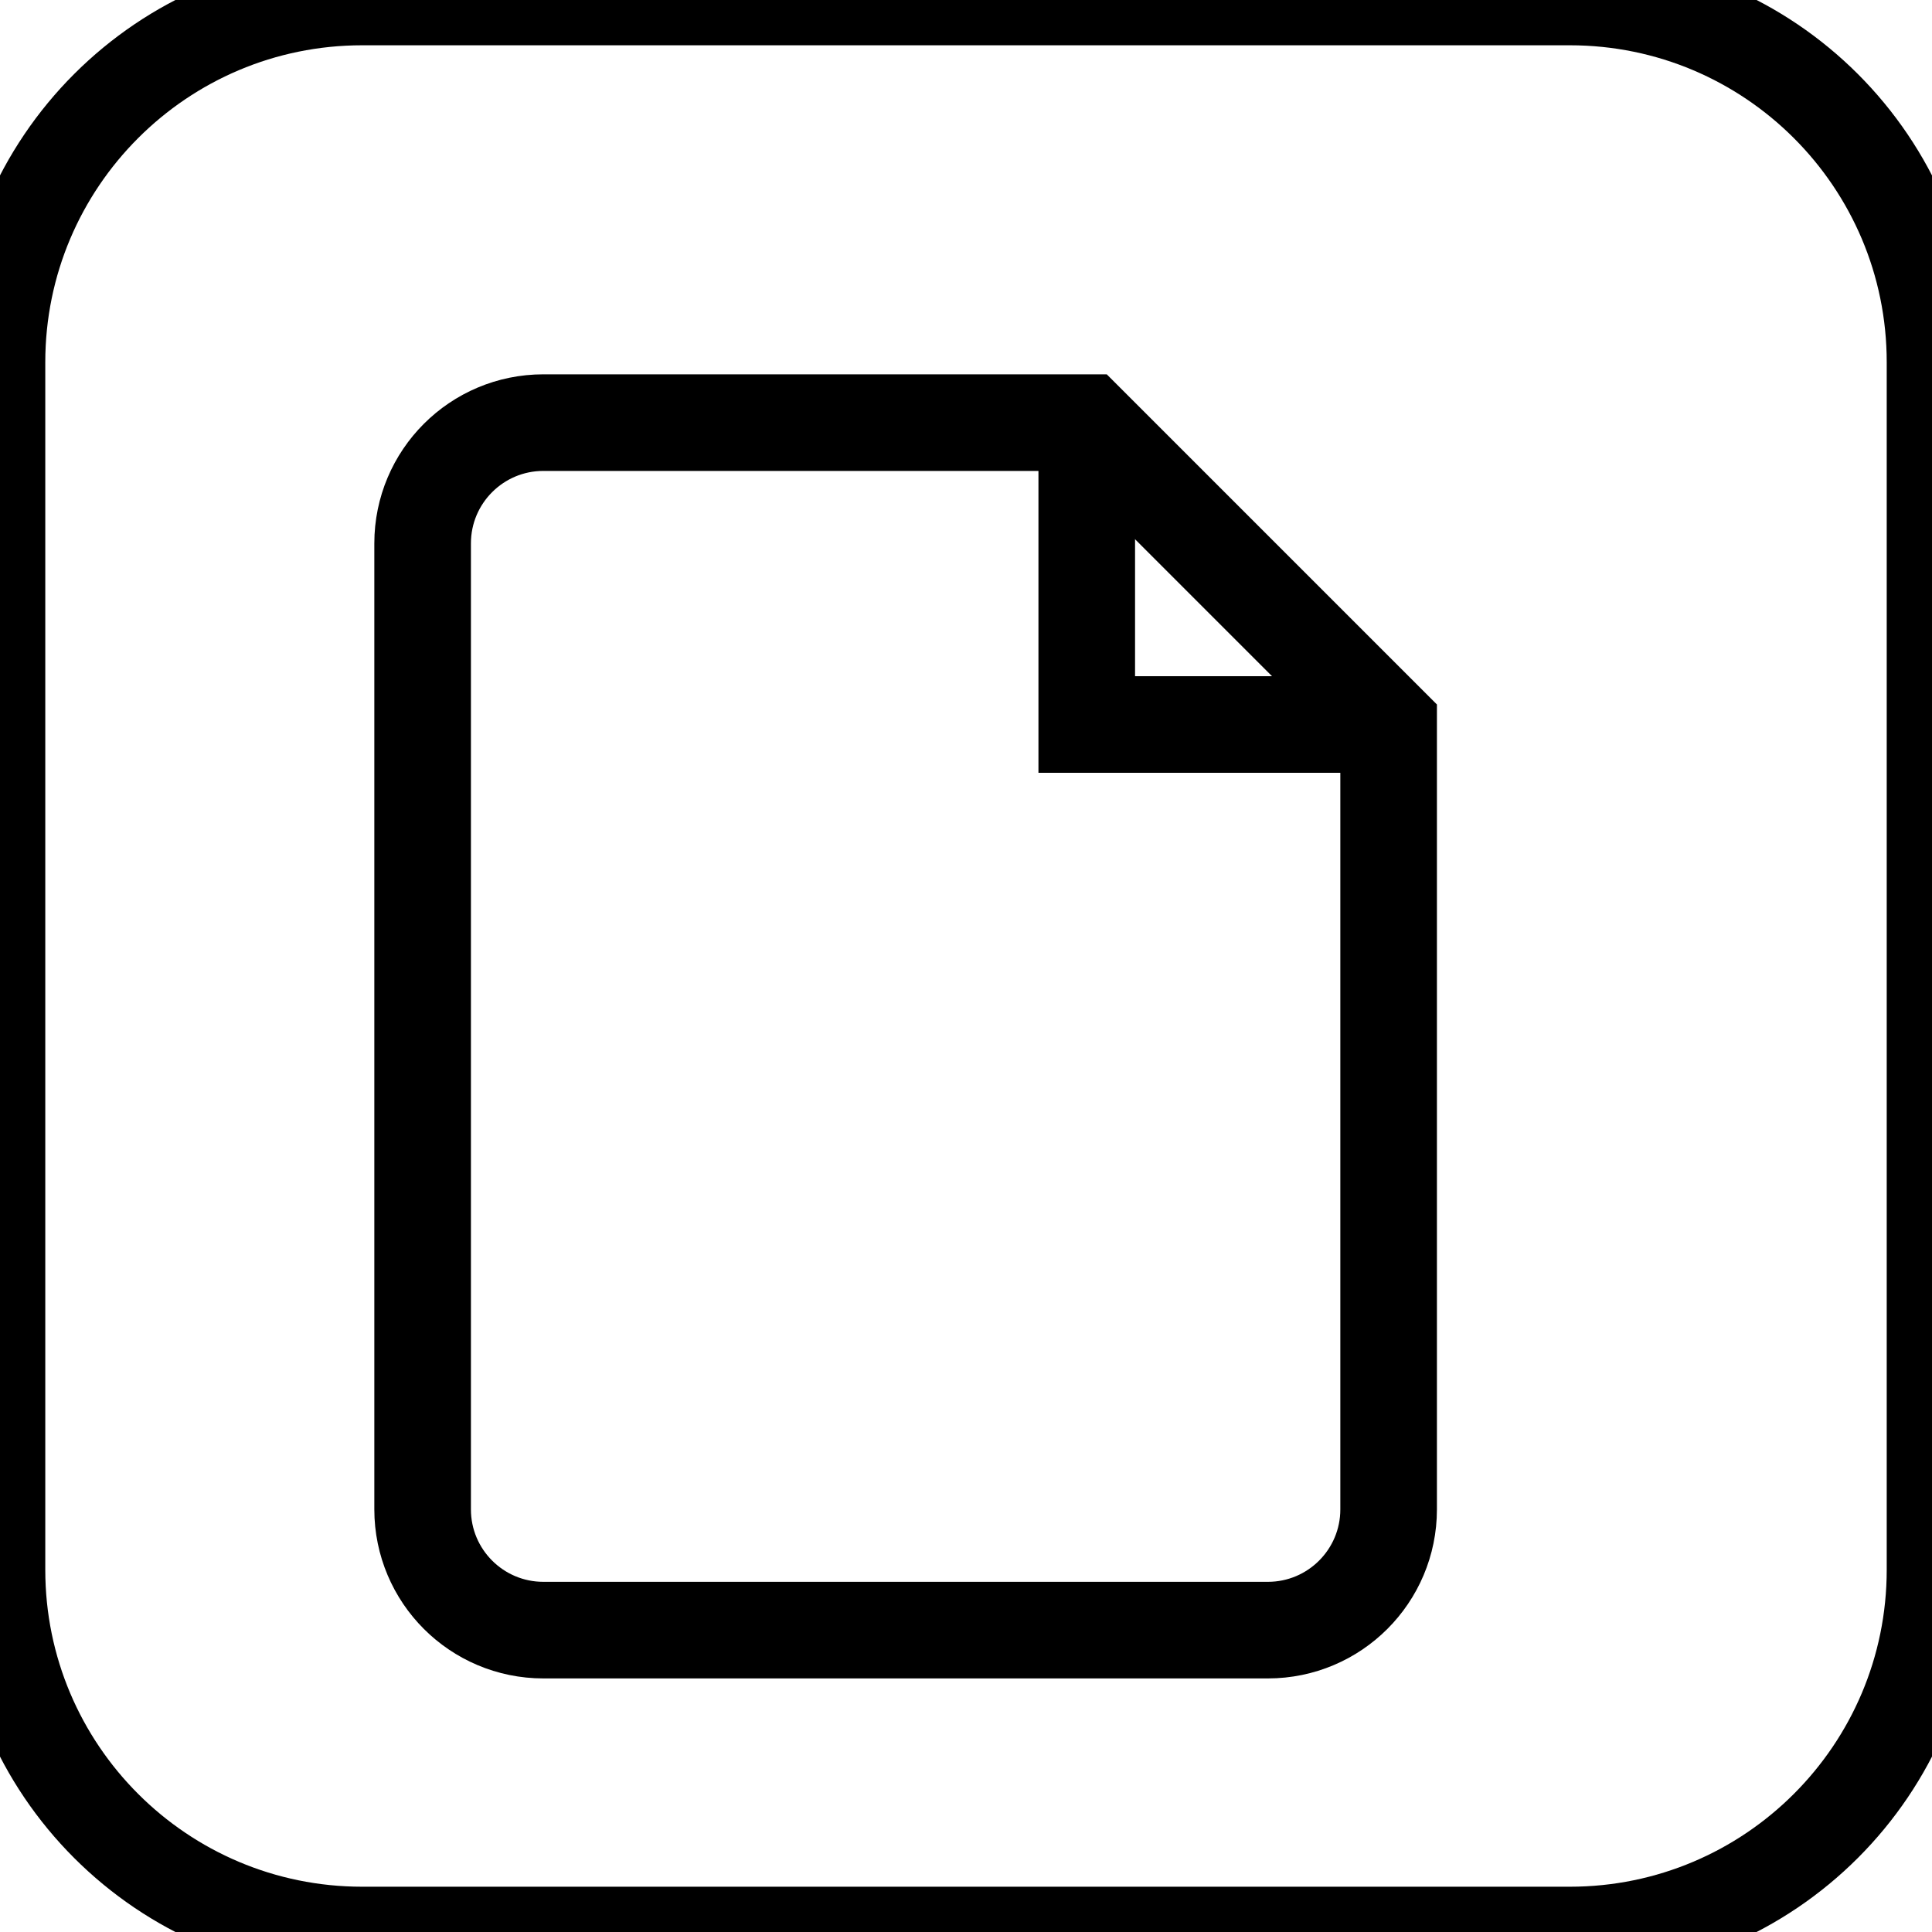
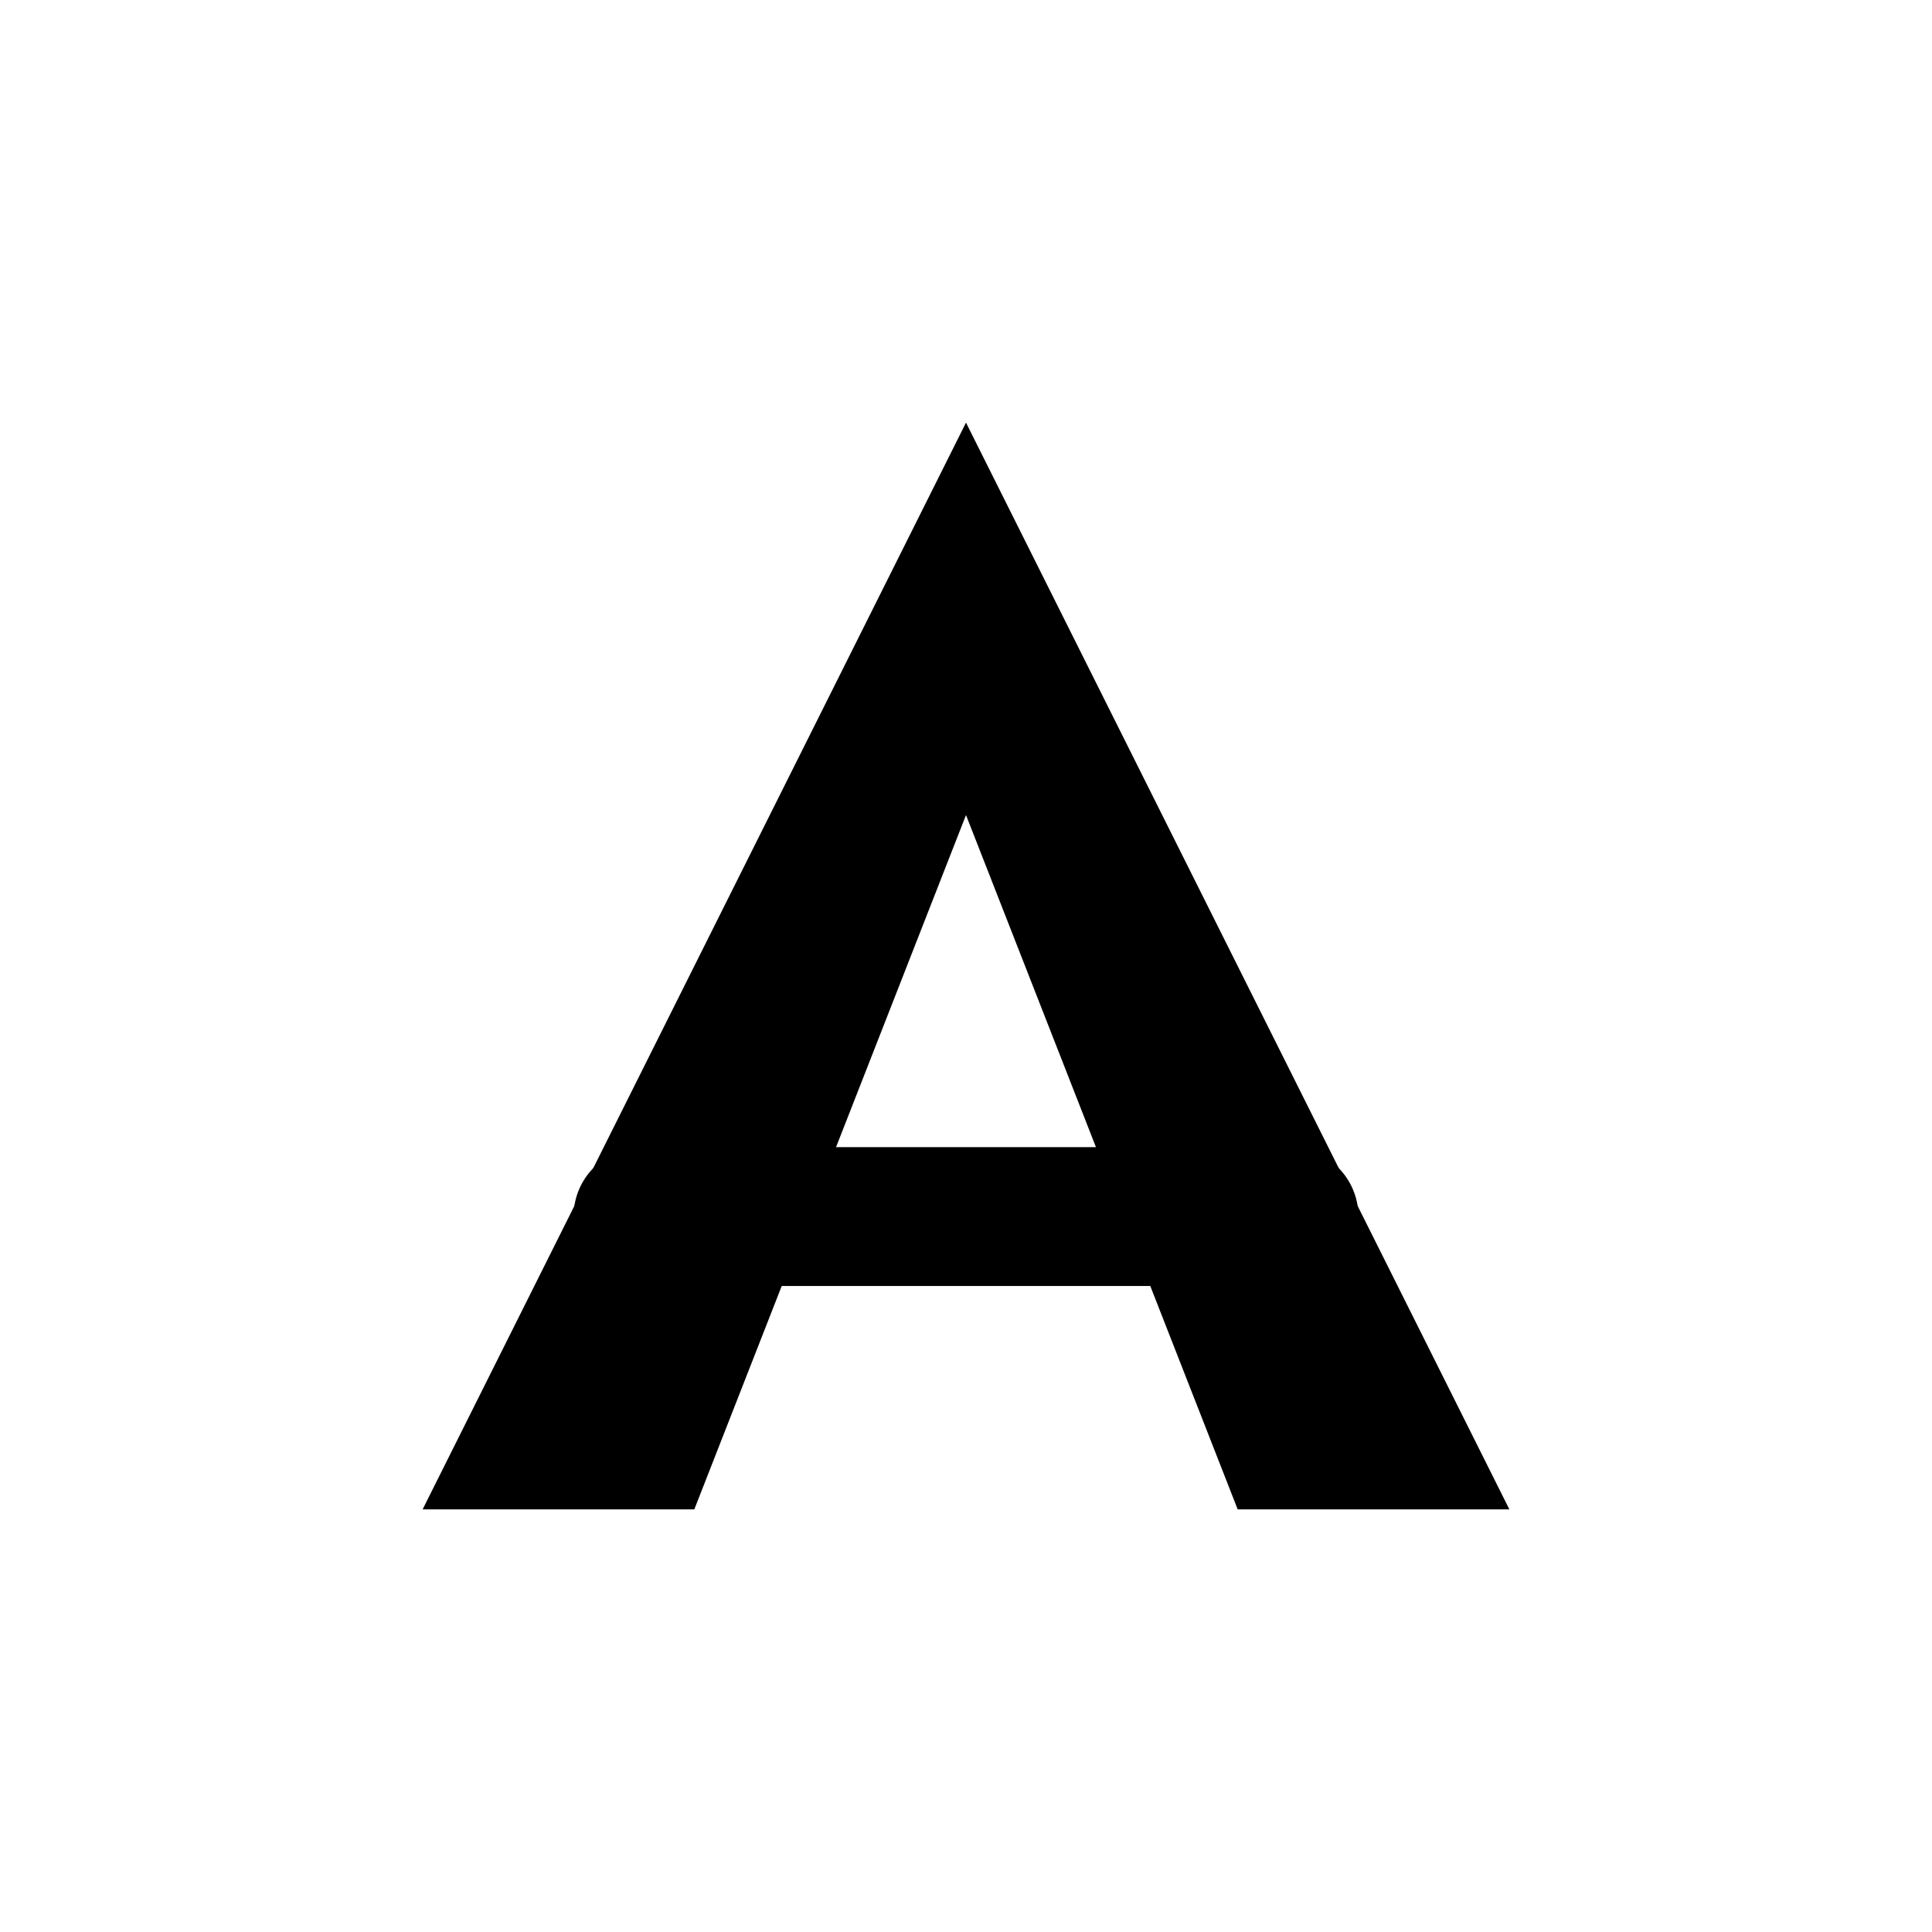
- <svg xmlns="http://www.w3.org/2000/svg" viewBox="0 0 32 32">
-   <rect width="32" height="32" rx="6" fill="none" stroke="currentColor" stroke-width="1.5" />
-   <path d="M9 7h9l5 5v13a2 2 0 0 1-2 2H9a2 2 0 0 1-2-2V9a2 2 0 0 1 2-2Z" fill="none" stroke="currentColor" stroke-width="1.6" />
-   <path d="M18 7v5h5" fill="none" stroke="currentColor" stroke-width="1.6" />
+ <svg xmlns="http://www.w3.org/2000/svg" viewBox="0 0 64 64" role="img" aria-label="AURA Vault">
+   <path d="M32 14 L50 50 H41 L32 27 L23 50 H14 Z" fill="currentColor" />
+   <rect x="19" y="38" width="26" height="4.6" rx="2.3" fill="currentColor" />
</svg>
